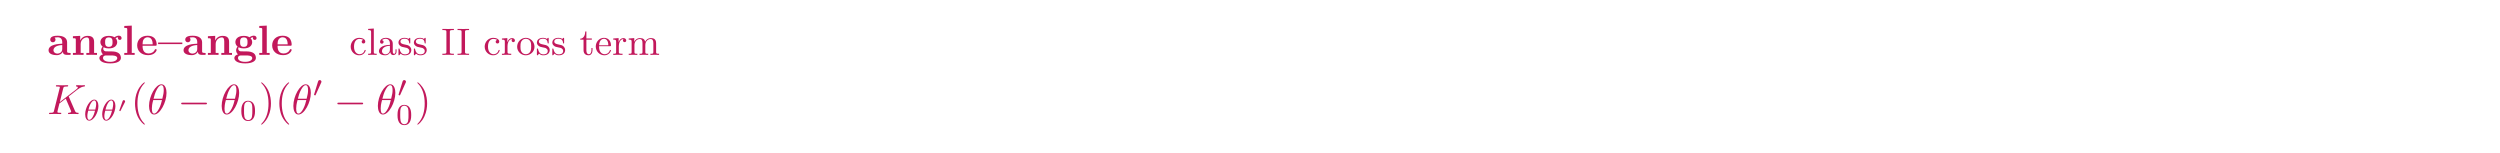
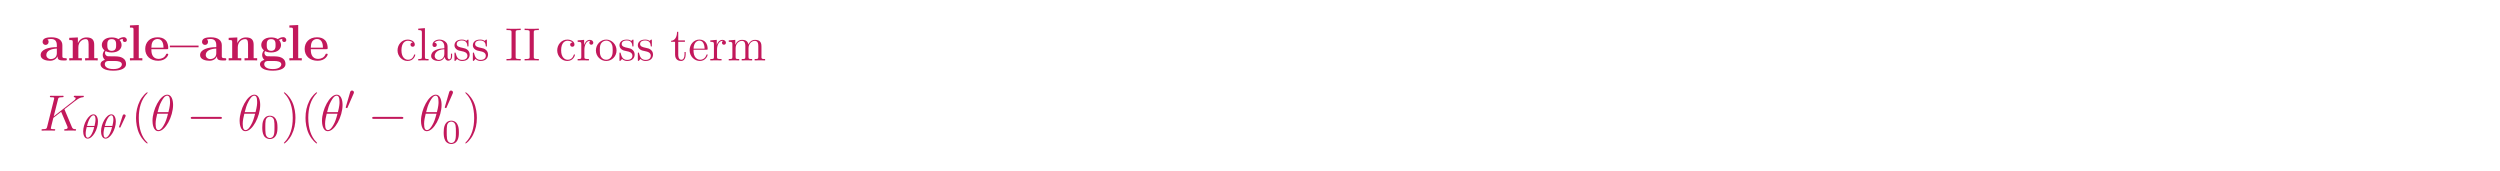
- <svg xmlns="http://www.w3.org/2000/svg" xmlns:xlink="http://www.w3.org/1999/xlink" width="578.884pt" height="35.358pt" viewBox="0 0 578.884 35.358">
+ <svg xmlns="http://www.w3.org/2000/svg" xmlns:xlink="http://www.w3.org/1999/xlink" width="578.884pt" height="39.556pt" viewBox="0 0 578.884 39.556">
  <defs>
    <g>
      <g id="glyph-0-0">
-         <path d="M 5.406 -0.234 C 5.406 -0.453 5.281 -0.453 5.156 -0.453 C 4.562 -0.469 4.562 -0.594 4.562 -0.828 L 4.562 -2.922 C 4.562 -3.797 3.859 -4.438 2.406 -4.438 C 1.844 -4.438 0.656 -4.391 0.656 -3.531 C 0.656 -3.094 1 -2.922 1.266 -2.922 C 1.562 -2.922 1.875 -3.125 1.875 -3.531 C 1.875 -3.828 1.688 -3.984 1.656 -4.016 C 1.938 -4.062 2.25 -4.078 2.359 -4.078 C 3.094 -4.078 3.438 -3.672 3.438 -2.922 L 3.438 -2.594 C 2.75 -2.562 0.266 -2.469 0.266 -1.062 C 0.266 -0.125 1.484 0.062 2.156 0.062 C 2.938 0.062 3.391 -0.344 3.609 -0.75 C 3.609 -0.453 3.609 0 4.625 0 L 5.094 0 C 5.297 0 5.406 0 5.406 -0.234 Z M 3.438 -1.359 C 3.438 -0.422 2.547 -0.297 2.297 -0.297 C 1.797 -0.297 1.406 -0.641 1.406 -1.062 C 1.406 -2.125 2.953 -2.266 3.438 -2.281 Z M 3.438 -1.359 " />
+         <path d="M 6.406 -0.266 C 6.406 -0.516 6.297 -0.516 6.125 -0.516 C 5.375 -0.516 5.375 -0.703 5.375 -0.984 L 5.375 -3.531 C 5.375 -4.625 4.516 -5.359 2.844 -5.359 C 2.188 -5.359 0.797 -5.297 0.797 -4.312 C 0.797 -3.812 1.172 -3.594 1.484 -3.594 C 1.844 -3.594 2.188 -3.844 2.188 -4.297 C 2.188 -4.516 2.109 -4.734 1.906 -4.859 C 2.297 -4.969 2.578 -4.969 2.797 -4.969 C 3.609 -4.969 4.094 -4.516 4.094 -3.547 L 4.094 -3.078 C 2.219 -3.078 0.344 -2.562 0.344 -1.234 C 0.344 -0.172 1.719 0.078 2.531 0.078 C 3.438 0.078 4.016 -0.422 4.266 -0.953 C 4.266 -0.516 4.266 0 5.453 0 L 6.062 0 C 6.297 0 6.406 0 6.406 -0.266 Z M 4.094 -1.641 C 4.094 -0.531 3.094 -0.312 2.719 -0.312 C 2.141 -0.312 1.656 -0.703 1.656 -1.25 C 1.656 -2.328 2.938 -2.703 4.094 -2.75 Z M 4.094 -1.641 " />
      </g>
      <g id="glyph-0-1">
-         <path d="M 6.016 0 L 6.016 -0.453 L 5.344 -0.453 L 5.344 -3 C 5.344 -4.016 4.812 -4.406 3.828 -4.406 C 2.891 -4.406 2.375 -3.844 2.125 -3.344 L 2.125 -4.406 L 0.438 -4.328 L 0.438 -3.859 C 1.047 -3.859 1.109 -3.859 1.109 -3.484 L 1.109 -0.453 L 0.438 -0.453 L 0.438 0 L 1.672 -0.031 L 2.906 0 L 2.906 -0.453 L 2.234 -0.453 L 2.234 -2.5 C 2.234 -3.562 3.078 -4.047 3.688 -4.047 C 4.016 -4.047 4.219 -3.844 4.219 -3.094 L 4.219 -0.453 L 3.547 -0.453 L 3.547 0 L 4.781 -0.031 Z M 6.016 0 " />
+         <path d="M 7.094 0 L 7.094 -0.516 L 6.281 -0.516 L 6.281 -3.625 C 6.281 -4.75 5.797 -5.328 4.5 -5.328 C 3.641 -5.328 2.906 -4.906 2.5 -4.016 L 2.5 -5.328 L 0.5 -5.234 L 0.5 -4.719 C 1.234 -4.719 1.312 -4.719 1.312 -4.266 L 1.312 -0.516 L 0.5 -0.516 L 0.5 0 C 0.766 -0.031 1.625 -0.031 1.953 -0.031 C 2.281 -0.031 3.141 -0.031 3.422 0 L 3.422 -0.516 L 2.609 -0.516 L 2.609 -3.031 C 2.609 -4.312 3.547 -4.938 4.312 -4.938 C 4.75 -4.938 4.984 -4.656 4.984 -3.75 L 4.984 -0.516 L 4.172 -0.516 L 4.172 0 C 4.453 -0.031 5.297 -0.031 5.625 -0.031 C 5.969 -0.031 6.828 -0.031 7.094 0 Z M 7.094 0 " />
      </g>
      <g id="glyph-0-2">
-         <path d="M 5.453 -3.891 C 5.453 -4.109 5.297 -4.453 4.844 -4.453 C 4.688 -4.453 4.234 -4.422 3.812 -4.078 C 3.625 -4.203 3.219 -4.406 2.5 -4.406 C 1.078 -4.406 0.547 -3.641 0.547 -2.953 C 0.547 -2.547 0.75 -2.156 1.062 -1.922 C 0.781 -1.578 0.719 -1.266 0.719 -1.062 C 0.719 -0.906 0.766 -0.438 1.156 -0.125 C 1.031 -0.094 0.312 0.125 0.312 0.734 C 0.312 1.234 0.844 1.969 2.812 1.969 C 4.531 1.969 5.297 1.391 5.297 0.703 C 5.297 0.406 5.219 -0.203 4.562 -0.531 C 4.016 -0.812 3.438 -0.812 2.5 -0.812 C 2.234 -0.812 1.797 -0.812 1.734 -0.828 C 1.312 -0.891 1.203 -1.266 1.203 -1.438 C 1.203 -1.531 1.25 -1.688 1.297 -1.766 C 1.75 -1.531 2.25 -1.5 2.5 -1.5 C 3.906 -1.5 4.438 -2.266 4.438 -2.953 C 4.438 -3.406 4.203 -3.734 4.047 -3.891 C 4.344 -4.047 4.547 -4.062 4.656 -4.078 C 4.641 -4.031 4.609 -3.938 4.609 -3.891 C 4.609 -3.641 4.781 -3.469 5.031 -3.469 C 5.297 -3.469 5.453 -3.656 5.453 -3.891 Z M 3.359 -2.953 C 3.359 -2.516 3.359 -1.859 2.5 -1.859 C 1.641 -1.859 1.641 -2.516 1.641 -2.953 C 1.641 -3.391 1.641 -4.047 2.5 -4.047 C 3.359 -4.047 3.359 -3.391 3.359 -2.953 Z M 4.453 0.734 C 4.453 1.078 4.078 1.609 2.812 1.609 C 1.641 1.609 1.156 1.156 1.156 0.719 C 1.156 0.125 1.766 0.125 1.906 0.125 L 3.047 0.125 C 3.359 0.125 4.453 0.125 4.453 0.734 Z M 4.453 0.734 " />
+         <path d="M 6.453 -4.734 C 6.453 -5.016 6.234 -5.391 5.734 -5.391 C 5.234 -5.391 4.75 -5.141 4.5 -4.938 C 4.016 -5.219 3.547 -5.328 2.938 -5.328 C 1.312 -5.328 0.656 -4.406 0.656 -3.578 C 0.656 -3.219 0.781 -2.734 1.281 -2.328 C 1.078 -2.109 0.859 -1.688 0.859 -1.266 C 0.859 -0.75 1.141 -0.312 1.391 -0.125 C 1.094 -0.062 0.359 0.219 0.359 0.891 C 0.359 1.578 1.141 2.375 3.312 2.375 C 5.281 2.375 6.266 1.734 6.266 0.859 C 6.266 -0.188 5.578 -0.531 5.281 -0.672 C 4.719 -0.953 3.969 -0.953 2.922 -0.953 C 2.625 -0.953 2.109 -0.953 2.047 -0.969 C 1.531 -1.047 1.391 -1.5 1.391 -1.734 C 1.391 -1.828 1.406 -2 1.531 -2.156 C 2.109 -1.844 2.766 -1.844 2.938 -1.844 C 4.578 -1.844 5.234 -2.75 5.234 -3.578 C 5.234 -4.188 4.891 -4.609 4.75 -4.734 C 5.094 -4.922 5.375 -4.969 5.578 -4.984 C 5.531 -4.938 5.5 -4.891 5.5 -4.734 C 5.5 -4.484 5.672 -4.266 5.969 -4.266 C 6.281 -4.266 6.453 -4.484 6.453 -4.734 Z M 3.969 -3.578 C 3.969 -3.047 3.969 -2.219 2.938 -2.219 C 1.922 -2.219 1.922 -3.047 1.922 -3.578 C 1.922 -4.125 1.922 -4.938 2.938 -4.938 C 3.969 -4.938 3.969 -4.125 3.969 -3.578 Z M 5.297 0.906 C 5.297 1.312 4.891 2 3.328 2 C 1.766 2 1.344 1.344 1.344 0.891 C 1.344 0.125 2.078 0.125 2.266 0.125 L 3.609 0.125 C 4.469 0.125 5.297 0.281 5.297 0.906 Z M 5.297 0.906 " />
      </g>
      <g id="glyph-0-3">
-         <path d="M 2.859 0 L 2.859 -0.453 L 2.188 -0.453 L 2.188 -6.781 L 0.453 -6.703 L 0.453 -6.25 C 1.062 -6.25 1.141 -6.25 1.141 -5.875 L 1.141 -0.453 L 0.453 -0.453 L 0.453 0 L 1.656 -0.031 Z M 2.859 0 " />
+         <path d="M 3.391 0 L 3.391 -0.516 L 2.562 -0.516 L 2.562 -8.203 L 0.516 -8.109 L 0.516 -7.609 C 1.25 -7.609 1.344 -7.609 1.344 -7.141 L 1.344 -0.516 L 0.516 -0.516 L 0.516 0 C 0.797 -0.031 1.625 -0.031 1.953 -0.031 C 2.266 -0.031 3.109 -0.031 3.391 0 Z M 3.391 0 " />
      </g>
      <g id="glyph-0-4">
-         <path d="M 4.828 -1.141 C 4.828 -1.328 4.641 -1.328 4.594 -1.328 C 4.438 -1.328 4.406 -1.266 4.359 -1.109 C 4.141 -0.641 3.594 -0.328 2.953 -0.328 C 1.578 -0.328 1.562 -1.641 1.562 -2.125 L 4.516 -2.125 C 4.734 -2.125 4.828 -2.125 4.828 -2.391 C 4.828 -2.703 4.766 -3.406 4.281 -3.906 C 3.922 -4.25 3.406 -4.438 2.734 -4.438 C 1.156 -4.438 0.312 -3.422 0.312 -2.203 C 0.312 -0.891 1.297 0.062 2.859 0.062 C 4.406 0.062 4.828 -0.984 4.828 -1.141 Z M 3.906 -2.453 L 1.562 -2.453 C 1.578 -2.844 1.594 -3.25 1.797 -3.562 C 2.047 -3.969 2.453 -4.078 2.734 -4.078 C 3.875 -4.078 3.891 -2.797 3.906 -2.453 Z M 3.906 -2.453 " />
+         <path d="M 5.688 -1.391 C 5.688 -1.562 5.516 -1.562 5.438 -1.562 C 5.25 -1.562 5.234 -1.531 5.172 -1.375 C 4.859 -0.609 4.078 -0.359 3.516 -0.359 C 1.797 -0.359 1.781 -1.953 1.781 -2.609 L 5.344 -2.609 C 5.625 -2.609 5.688 -2.609 5.688 -2.906 C 5.688 -3.266 5.609 -4.156 5.062 -4.703 C 4.562 -5.203 3.906 -5.359 3.219 -5.359 C 1.375 -5.359 0.359 -4.156 0.359 -2.656 C 0.359 -1 1.578 0.078 3.375 0.078 C 5.156 0.078 5.688 -1.188 5.688 -1.391 Z M 4.594 -2.953 L 1.781 -2.953 C 1.812 -3.438 1.828 -3.906 2.062 -4.328 C 2.297 -4.703 2.703 -4.969 3.219 -4.969 C 4.484 -4.969 4.594 -3.547 4.594 -2.953 Z M 4.594 -2.953 " />
      </g>
      <g id="glyph-0-5">
-         <path d="M 5.609 -2.5 L 5.609 -2.859 L 0 -2.859 L 0 -2.5 Z M 5.609 -2.5 " />
+         <path d="M 6.641 -3.047 L 6.641 -3.438 L 0 -3.438 L 0 -3.047 Z M 6.641 -3.047 " />
      </g>
      <g id="glyph-1-0">
-         <path d="M 3.766 -1.047 C 3.766 -1.156 3.672 -1.156 3.641 -1.156 C 3.547 -1.156 3.547 -1.141 3.484 -0.984 C 3.281 -0.375 2.797 -0.156 2.344 -0.156 C 1.781 -0.156 1.062 -0.609 1.062 -1.906 C 1.062 -3.281 1.766 -3.703 2.297 -3.703 C 2.406 -3.703 2.875 -3.688 3.203 -3.469 C 3.016 -3.422 2.844 -3.297 2.844 -3.047 C 2.844 -2.812 3.016 -2.641 3.25 -2.641 C 3.484 -2.641 3.672 -2.797 3.672 -3.062 C 3.672 -3.609 3.047 -3.953 2.281 -3.953 C 1.141 -3.953 0.297 -3 0.297 -1.906 C 0.297 -0.766 1.219 0.094 2.25 0.094 C 3.484 0.094 3.766 -0.969 3.766 -1.047 Z M 3.766 -1.047 " />
+         <path d="M 4.469 -1.281 C 4.469 -1.391 4.359 -1.391 4.328 -1.391 C 4.234 -1.391 4.219 -1.344 4.188 -1.281 C 3.875 -0.281 3.188 -0.156 2.781 -0.156 C 2.203 -0.156 1.266 -0.609 1.266 -2.344 C 1.266 -4.109 2.141 -4.562 2.719 -4.562 C 2.812 -4.562 3.5 -4.547 3.875 -4.156 C 3.422 -4.125 3.359 -3.812 3.359 -3.672 C 3.359 -3.391 3.562 -3.172 3.859 -3.172 C 4.141 -3.172 4.359 -3.359 4.359 -3.672 C 4.359 -4.406 3.531 -4.828 2.703 -4.828 C 1.359 -4.828 0.359 -3.672 0.359 -2.328 C 0.359 -0.953 1.438 0.125 2.688 0.125 C 4.125 0.125 4.469 -1.172 4.469 -1.281 Z M 4.469 -1.281 " />
      </g>
      <g id="glyph-1-1">
-         <path d="M 2.297 0 L 2.297 -0.266 C 1.719 -0.266 1.625 -0.266 1.625 -0.672 L 1.625 -6.109 L 0.312 -6.016 L 0.312 -5.75 C 0.922 -5.75 1 -5.688 1 -5.25 L 1 -0.672 C 1 -0.266 0.906 -0.266 0.312 -0.266 L 0.312 0 C 0.734 -0.016 0.906 -0.031 1.297 -0.031 C 1.719 -0.031 1.875 -0.016 2.297 0 Z M 2.297 0 " />
+         <path d="M 2.75 0 L 2.75 -0.328 C 2.031 -0.328 1.906 -0.328 1.906 -0.812 L 1.906 -7.484 L 0.359 -7.359 L 0.359 -7.031 C 1.109 -7.031 1.203 -6.953 1.203 -6.422 L 1.203 -0.812 C 1.203 -0.328 1.078 -0.328 0.359 -0.328 L 0.359 0 L 1.547 -0.031 Z M 2.75 0 " />
      </g>
      <g id="glyph-1-2">
-         <path d="M 4.375 -0.781 L 4.375 -1.281 L 4.141 -1.281 L 4.141 -0.797 C 4.141 -0.703 4.141 -0.25 3.812 -0.25 C 3.5 -0.25 3.5 -0.672 3.5 -0.812 L 3.5 -2.359 C 3.5 -2.859 3.5 -3.156 3.109 -3.531 C 2.781 -3.812 2.359 -3.953 1.906 -3.953 C 1.172 -3.953 0.562 -3.578 0.562 -3.016 C 0.562 -2.734 0.734 -2.594 0.969 -2.594 C 1.203 -2.594 1.375 -2.766 1.375 -3 C 1.375 -3.375 0.984 -3.422 0.984 -3.422 C 1.219 -3.641 1.641 -3.734 1.891 -3.734 C 2.344 -3.734 2.844 -3.391 2.844 -2.625 L 2.844 -2.328 C 2.375 -2.312 1.703 -2.266 1.125 -1.984 C 0.484 -1.672 0.297 -1.219 0.297 -0.859 C 0.297 -0.141 1.141 0.094 1.734 0.094 C 2.469 0.094 2.797 -0.391 2.922 -0.641 C 2.969 -0.266 3.219 0.047 3.609 0.047 C 3.828 0.047 4.375 -0.078 4.375 -0.781 Z M 2.844 -1.25 C 2.844 -0.391 2.188 -0.125 1.797 -0.125 C 1.391 -0.125 1 -0.422 1 -0.859 C 1 -1.438 1.5 -2.062 2.844 -2.109 Z M 2.844 -1.25 " />
+         <path d="M 5.203 -0.953 L 5.203 -1.562 L 4.938 -1.562 L 4.938 -0.953 C 4.938 -0.328 4.672 -0.266 4.547 -0.266 C 4.188 -0.266 4.156 -0.75 4.156 -0.812 L 4.156 -2.969 C 4.156 -3.422 4.156 -3.844 3.766 -4.234 C 3.344 -4.656 2.797 -4.828 2.281 -4.828 C 1.406 -4.828 0.656 -4.328 0.656 -3.609 C 0.656 -3.281 0.875 -3.109 1.156 -3.109 C 1.453 -3.109 1.656 -3.328 1.656 -3.594 C 1.656 -3.734 1.594 -4.094 1.094 -4.094 C 1.391 -4.469 1.922 -4.594 2.266 -4.594 C 2.797 -4.594 3.406 -4.172 3.406 -3.219 L 3.406 -2.812 C 2.859 -2.781 2.109 -2.75 1.422 -2.422 C 0.609 -2.062 0.344 -1.5 0.344 -1.031 C 0.344 -0.156 1.391 0.125 2.062 0.125 C 2.781 0.125 3.281 -0.312 3.484 -0.812 C 3.531 -0.391 3.812 0.062 4.328 0.062 C 4.547 0.062 5.203 -0.094 5.203 -0.953 Z M 3.406 -1.516 C 3.406 -0.484 2.625 -0.125 2.141 -0.125 C 1.625 -0.125 1.172 -0.5 1.172 -1.031 C 1.172 -1.625 1.625 -2.516 3.406 -2.594 Z M 3.406 -1.516 " />
      </g>
      <g id="glyph-1-3">
-         <path d="M 3.266 -1.125 C 3.266 -1.531 3.078 -1.766 2.891 -1.969 C 2.594 -2.25 2.281 -2.312 1.625 -2.438 C 1.391 -2.484 0.75 -2.594 0.75 -3.109 C 0.75 -3.391 0.953 -3.75 1.75 -3.75 C 2.703 -3.75 2.766 -3.016 2.781 -2.797 C 2.797 -2.703 2.797 -2.641 2.906 -2.641 C 3.031 -2.641 3.031 -2.703 3.031 -2.875 L 3.031 -3.719 C 3.031 -3.875 3.031 -3.953 2.922 -3.953 C 2.875 -3.953 2.859 -3.953 2.75 -3.844 C 2.734 -3.828 2.656 -3.75 2.594 -3.703 C 2.328 -3.891 2.047 -3.953 1.75 -3.953 C 0.594 -3.953 0.297 -3.297 0.297 -2.859 C 0.297 -2.578 0.422 -2.344 0.625 -2.156 C 0.922 -1.875 1.266 -1.812 1.703 -1.734 C 2.156 -1.641 2.312 -1.625 2.5 -1.469 C 2.594 -1.406 2.812 -1.234 2.812 -0.906 C 2.812 -0.125 1.922 -0.125 1.797 -0.125 C 0.906 -0.125 0.672 -0.875 0.562 -1.344 C 0.531 -1.438 0.531 -1.484 0.422 -1.484 C 0.297 -1.484 0.297 -1.422 0.297 -1.266 L 0.297 -0.125 C 0.297 0.016 0.297 0.094 0.406 0.094 C 0.453 0.094 0.469 0.094 0.625 -0.078 C 0.656 -0.125 0.766 -0.25 0.797 -0.297 C 1.172 0.078 1.578 0.094 1.797 0.094 C 2.875 0.094 3.266 -0.531 3.266 -1.125 Z M 3.266 -1.125 " />
+         <path d="M 3.875 -1.375 C 3.875 -1.953 3.562 -2.281 3.422 -2.406 C 3.078 -2.75 2.656 -2.828 2.203 -2.922 C 1.594 -3.047 0.875 -3.188 0.875 -3.812 C 0.875 -4.188 1.156 -4.625 2.078 -4.625 C 3.266 -4.625 3.328 -3.656 3.344 -3.328 C 3.359 -3.219 3.469 -3.219 3.469 -3.219 C 3.609 -3.219 3.609 -3.281 3.609 -3.484 L 3.609 -4.578 C 3.609 -4.75 3.609 -4.828 3.5 -4.828 C 3.438 -4.828 3.422 -4.828 3.281 -4.703 C 3.25 -4.656 3.141 -4.562 3.094 -4.531 C 2.688 -4.828 2.25 -4.828 2.078 -4.828 C 0.766 -4.828 0.359 -4.109 0.359 -3.5 C 0.359 -3.125 0.531 -2.828 0.812 -2.594 C 1.172 -2.312 1.469 -2.25 2.25 -2.094 C 2.484 -2.047 3.359 -1.875 3.359 -1.094 C 3.359 -0.547 2.984 -0.125 2.141 -0.125 C 1.234 -0.125 0.859 -0.734 0.641 -1.656 C 0.609 -1.797 0.609 -1.828 0.5 -1.828 C 0.359 -1.828 0.359 -1.75 0.359 -1.562 L 0.359 -0.141 C 0.359 0.047 0.359 0.125 0.469 0.125 C 0.531 0.125 0.547 0.109 0.75 -0.094 C 0.766 -0.125 0.766 -0.141 0.953 -0.344 C 1.438 0.109 1.922 0.125 2.141 0.125 C 3.391 0.125 3.875 -0.609 3.875 -1.375 Z M 3.875 -1.375 " />
      </g>
      <g id="glyph-1-4">
-         <path d="M 2.969 0 L 2.969 -0.266 L 2.75 -0.266 C 2.047 -0.266 2.031 -0.375 2.031 -0.703 L 2.031 -5.328 C 2.031 -5.641 2.047 -5.75 2.75 -5.75 L 2.969 -5.75 L 2.969 -6.016 C 2.609 -6 2.016 -6 1.625 -6 C 1.25 -6 0.656 -6 0.297 -6.016 L 0.297 -5.75 L 0.516 -5.75 C 1.219 -5.75 1.234 -5.641 1.234 -5.328 L 1.234 -0.703 C 1.234 -0.375 1.219 -0.266 0.516 -0.266 L 0.297 -0.266 L 0.297 0 C 0.656 -0.031 1.25 -0.031 1.625 -0.031 C 2.016 -0.031 2.609 -0.031 2.969 0 Z M 2.969 0 " />
+         <path d="M 3.594 0 L 3.594 -0.328 L 3.312 -0.328 C 2.453 -0.328 2.422 -0.453 2.422 -0.844 L 2.422 -6.516 C 2.422 -6.906 2.453 -7.031 3.312 -7.031 L 3.594 -7.031 L 3.594 -7.359 C 3.219 -7.328 2.359 -7.328 1.953 -7.328 C 1.531 -7.328 0.672 -7.328 0.297 -7.359 L 0.297 -7.031 L 0.578 -7.031 C 1.438 -7.031 1.469 -6.906 1.469 -6.516 L 1.469 -0.844 C 1.469 -0.453 1.438 -0.328 0.578 -0.328 L 0.297 -0.328 L 0.297 0 C 0.672 -0.031 1.531 -0.031 1.938 -0.031 C 2.359 -0.031 3.219 -0.031 3.594 0 Z M 3.594 0 " />
      </g>
      <g id="glyph-1-5">
-         <path d="M 3.281 -3.344 C 3.281 -3.625 3.016 -3.891 2.625 -3.891 C 2.094 -3.891 1.734 -3.531 1.531 -2.984 L 1.516 -2.984 L 1.516 -3.891 L 0.266 -3.797 L 0.266 -3.531 C 0.859 -3.531 0.938 -3.469 0.938 -3.031 L 0.938 -0.672 C 0.938 -0.266 0.844 -0.266 0.266 -0.266 L 0.266 0 C 0.734 -0.016 0.844 -0.031 1.297 -0.031 L 2.422 0 L 2.422 -0.266 L 2.234 -0.266 C 1.594 -0.266 1.562 -0.375 1.562 -0.703 L 1.562 -2.016 C 1.562 -2.375 1.672 -3.672 2.672 -3.672 C 2.656 -3.656 2.516 -3.547 2.516 -3.344 C 2.516 -3.109 2.703 -2.953 2.906 -2.953 C 3.078 -2.953 3.281 -3.078 3.281 -3.344 Z M 3.281 -3.344 " />
+         <path d="M 3.922 -4.109 C 3.922 -4.453 3.594 -4.766 3.125 -4.766 C 2.344 -4.766 1.953 -4.047 1.797 -3.578 L 1.797 -4.766 L 0.297 -4.641 L 0.297 -4.312 C 1.062 -4.312 1.141 -4.234 1.141 -3.703 L 1.141 -0.812 C 1.141 -0.328 1.031 -0.328 0.297 -0.328 L 0.297 0 L 1.531 -0.031 C 1.969 -0.031 2.469 -0.031 2.906 0 L 2.906 -0.328 L 2.672 -0.328 C 1.875 -0.328 1.859 -0.453 1.859 -0.844 L 1.859 -2.5 C 1.859 -3.562 2.312 -4.531 3.125 -4.531 C 3.203 -4.531 3.219 -4.531 3.25 -4.516 C 3.219 -4.5 3 -4.375 3 -4.094 C 3 -3.797 3.219 -3.641 3.453 -3.641 C 3.656 -3.641 3.922 -3.766 3.922 -4.109 Z M 3.922 -4.109 " />
      </g>
      <g id="glyph-1-6">
-         <path d="M 4.266 -1.875 C 4.266 -3.031 3.344 -3.953 2.266 -3.953 C 1.141 -3.953 0.25 -3 0.25 -1.875 C 0.25 -0.781 1.172 0.094 2.25 0.094 C 3.375 0.094 4.266 -0.797 4.266 -1.875 Z M 3.5 -1.953 C 3.5 -1.625 3.5 -1.125 3.281 -0.734 C 3.047 -0.328 2.641 -0.156 2.266 -0.156 C 1.828 -0.156 1.453 -0.375 1.25 -0.719 C 1.016 -1.078 1.016 -1.547 1.016 -1.953 C 1.016 -2.281 1.016 -2.781 1.234 -3.141 C 1.5 -3.594 1.938 -3.734 2.25 -3.734 C 2.766 -3.734 3.125 -3.453 3.297 -3.141 C 3.5 -2.781 3.5 -2.328 3.5 -1.953 Z M 3.5 -1.953 " />
+         <path d="M 5.078 -2.312 C 5.078 -3.688 4 -4.828 2.703 -4.828 C 1.344 -4.828 0.297 -3.656 0.297 -2.312 C 0.297 -0.922 1.422 0.125 2.688 0.125 C 3.984 0.125 5.078 -0.938 5.078 -2.312 Z M 4.188 -2.391 C 4.188 -2 4.188 -1.422 3.953 -0.953 C 3.703 -0.469 3.234 -0.156 2.703 -0.156 C 2.234 -0.156 1.75 -0.375 1.469 -0.875 C 1.203 -1.344 1.203 -2 1.203 -2.391 C 1.203 -2.812 1.203 -3.391 1.453 -3.875 C 1.75 -4.359 2.25 -4.594 2.688 -4.594 C 3.156 -4.594 3.625 -4.359 3.906 -3.891 C 4.188 -3.422 4.188 -2.797 4.188 -2.391 Z M 4.188 -2.391 " />
      </g>
      <g id="glyph-1-7">
-         <path d="M 3.016 -1.094 L 3.016 -1.594 L 2.766 -1.594 L 2.766 -1.125 C 2.766 -0.469 2.5 -0.156 2.172 -0.156 C 1.594 -0.156 1.594 -0.922 1.594 -1.078 L 1.594 -3.531 L 2.859 -3.531 L 2.859 -3.797 L 1.594 -3.797 L 1.594 -5.422 L 1.344 -5.422 C 1.328 -4.672 1.016 -3.766 0.172 -3.75 L 0.172 -3.531 L 0.938 -3.531 L 0.938 -1.094 C 0.938 -0.109 1.641 0.094 2.109 0.094 C 2.703 0.094 3.016 -0.469 3.016 -1.094 Z M 3.016 -1.094 " />
+         <path d="M 3.578 -1.344 L 3.578 -1.953 L 3.312 -1.953 L 3.312 -1.359 C 3.312 -0.562 2.984 -0.156 2.594 -0.156 C 1.859 -0.156 1.859 -1.125 1.859 -1.312 L 1.859 -4.312 L 3.406 -4.312 L 3.406 -4.641 L 1.859 -4.641 L 1.859 -6.625 L 1.594 -6.625 C 1.578 -5.75 1.266 -4.594 0.203 -4.547 L 0.203 -4.312 L 1.125 -4.312 L 1.125 -1.344 C 1.125 -0.016 2.125 0.125 2.516 0.125 C 3.281 0.125 3.578 -0.641 3.578 -1.344 Z M 3.578 -1.344 " />
      </g>
      <g id="glyph-1-8">
-         <path d="M 3.766 -1.047 C 3.766 -1.109 3.719 -1.156 3.641 -1.156 C 3.547 -1.156 3.531 -1.094 3.516 -1.062 C 3.219 -0.172 2.438 -0.156 2.297 -0.156 C 1.875 -0.156 1.516 -0.391 1.312 -0.688 C 1.016 -1.125 1.016 -1.641 1.016 -2.016 L 3.531 -2.016 C 3.719 -2.016 3.766 -2.016 3.766 -2.203 C 3.766 -3.109 3.266 -3.953 2.141 -3.953 C 1.078 -3.953 0.25 -3.031 0.25 -1.938 C 0.25 -0.781 1.188 0.094 2.25 0.094 C 3.328 0.094 3.766 -0.844 3.766 -1.047 Z M 3.156 -2.234 L 1.016 -2.234 C 1.094 -3.594 1.891 -3.734 2.141 -3.734 C 2.625 -3.734 3.156 -3.359 3.156 -2.234 Z M 3.156 -2.234 " />
+         <path d="M 4.469 -1.281 C 4.469 -1.391 4.391 -1.406 4.328 -1.406 C 4.234 -1.406 4.219 -1.344 4.188 -1.266 C 3.812 -0.156 2.844 -0.156 2.734 -0.156 C 2.203 -0.156 1.766 -0.469 1.516 -0.875 C 1.203 -1.391 1.203 -2.109 1.203 -2.484 L 4.203 -2.484 C 4.438 -2.484 4.469 -2.484 4.469 -2.719 C 4.469 -3.781 3.891 -4.828 2.547 -4.828 C 1.297 -4.828 0.297 -3.719 0.297 -2.375 C 0.297 -0.922 1.438 0.125 2.672 0.125 C 3.984 0.125 4.469 -1.078 4.469 -1.281 Z M 3.766 -2.719 L 1.203 -2.719 C 1.266 -4.328 2.172 -4.594 2.547 -4.594 C 3.656 -4.594 3.766 -3.141 3.766 -2.719 Z M 3.766 -2.719 " />
      </g>
      <g id="glyph-1-9">
-         <path d="M 7.344 0 L 7.344 -0.266 C 6.891 -0.266 6.672 -0.266 6.656 -0.547 L 6.656 -2.234 C 6.656 -3 6.656 -3.25 6.375 -3.578 C 6.188 -3.797 5.828 -3.891 5.422 -3.891 C 4.797 -3.891 4.359 -3.531 4.109 -3.062 C 4.016 -3.578 3.656 -3.891 2.922 -3.891 C 2.219 -3.891 1.781 -3.438 1.594 -3.031 L 1.594 -3.891 L 0.312 -3.797 L 0.312 -3.531 C 0.906 -3.531 0.984 -3.469 0.984 -3.031 L 0.984 -0.672 C 0.984 -0.266 0.891 -0.266 0.312 -0.266 L 0.312 0 C 0.719 -0.016 0.891 -0.031 1.312 -0.031 C 1.734 -0.031 1.844 -0.016 2.312 0 L 2.312 -0.266 C 1.734 -0.266 1.641 -0.266 1.641 -0.672 L 1.641 -2.281 C 1.641 -3.234 2.328 -3.672 2.859 -3.672 C 3.344 -3.672 3.5 -3.328 3.5 -2.719 L 3.5 -0.672 C 3.5 -0.266 3.406 -0.266 2.812 -0.266 L 2.812 0 C 3.234 -0.016 3.406 -0.031 3.828 -0.031 C 4.25 -0.031 4.359 -0.016 4.828 0 L 4.828 -0.266 C 4.25 -0.266 4.156 -0.266 4.156 -0.672 L 4.156 -2.281 C 4.156 -3.234 4.844 -3.672 5.359 -3.672 C 5.844 -3.672 6.016 -3.328 6.016 -2.719 L 6.016 -0.672 C 6.016 -0.266 5.906 -0.266 5.328 -0.266 L 5.328 0 C 5.75 -0.016 5.906 -0.031 6.344 -0.031 C 6.766 -0.031 6.875 -0.016 7.344 0 Z M 7.344 0 " />
+         <path d="M 8.766 0 L 8.766 -0.328 C 8.203 -0.328 7.938 -0.328 7.922 -0.656 L 7.922 -2.719 C 7.922 -3.641 7.922 -3.984 7.594 -4.359 C 7.438 -4.547 7.078 -4.766 6.453 -4.766 C 5.547 -4.766 5.078 -4.125 4.891 -3.703 C 4.75 -4.641 3.953 -4.766 3.453 -4.766 C 2.672 -4.766 2.172 -4.297 1.859 -3.641 L 1.859 -4.766 L 0.344 -4.641 L 0.344 -4.312 C 1.094 -4.312 1.188 -4.234 1.188 -3.703 L 1.188 -0.812 C 1.188 -0.328 1.062 -0.328 0.344 -0.328 L 0.344 0 L 1.562 -0.031 L 2.766 0 L 2.766 -0.328 C 2.047 -0.328 1.938 -0.328 1.938 -0.812 L 1.938 -2.797 C 1.938 -3.922 2.703 -4.531 3.391 -4.531 C 4.062 -4.531 4.188 -3.953 4.188 -3.328 L 4.188 -0.812 C 4.188 -0.328 4.062 -0.328 3.344 -0.328 L 3.344 0 L 4.562 -0.031 L 5.766 0 L 5.766 -0.328 C 5.047 -0.328 4.922 -0.328 4.922 -0.812 L 4.922 -2.797 C 4.922 -3.922 5.688 -4.531 6.375 -4.531 C 7.062 -4.531 7.188 -3.953 7.188 -3.328 L 7.188 -0.812 C 7.188 -0.328 7.062 -0.328 6.344 -0.328 L 6.344 0 L 7.562 -0.031 Z M 8.766 0 " />
      </g>
      <g id="glyph-2-0">
-         <path d="M 7.234 -0.203 C 7.234 -0.297 7.125 -0.297 7.047 -0.297 C 6.641 -0.312 6.516 -0.406 6.375 -0.75 L 4.984 -3.953 C 4.969 -3.984 4.938 -4.062 4.938 -4.094 C 4.938 -4.094 5.109 -4.234 5.219 -4.312 L 6.922 -5.641 C 7.844 -6.312 8.219 -6.344 8.516 -6.375 C 8.594 -6.391 8.703 -6.391 8.703 -6.578 C 8.703 -6.609 8.672 -6.688 8.594 -6.688 C 8.375 -6.688 8.125 -6.656 7.891 -6.656 C 7.547 -6.656 7.156 -6.688 6.812 -6.688 C 6.734 -6.688 6.625 -6.688 6.625 -6.484 C 6.625 -6.422 6.672 -6.391 6.734 -6.375 C 6.953 -6.359 7.047 -6.312 7.047 -6.172 C 7.047 -6 6.75 -5.766 6.688 -5.719 L 2.875 -2.781 L 3.656 -5.922 C 3.75 -6.281 3.766 -6.375 4.484 -6.375 C 4.719 -6.375 4.812 -6.375 4.812 -6.578 C 4.812 -6.656 4.734 -6.688 4.672 -6.688 L 3.422 -6.656 L 2.156 -6.688 C 2.094 -6.688 1.969 -6.688 1.969 -6.5 C 1.969 -6.375 2.047 -6.375 2.25 -6.375 C 2.375 -6.375 2.547 -6.375 2.672 -6.359 C 2.828 -6.344 2.891 -6.312 2.891 -6.203 C 2.891 -6.156 2.875 -6.141 2.844 -6.016 L 1.531 -0.766 C 1.438 -0.375 1.422 -0.297 0.641 -0.297 C 0.484 -0.297 0.375 -0.297 0.375 -0.125 C 0.375 0 0.484 0 0.516 0 L 1.766 -0.031 L 2.391 -0.016 C 2.609 -0.016 2.812 0 3.016 0 C 3.094 0 3.219 0 3.219 -0.203 C 3.219 -0.297 3.125 -0.297 2.938 -0.297 C 2.578 -0.297 2.312 -0.297 2.312 -0.484 C 2.312 -0.547 2.359 -0.766 2.391 -0.906 L 2.781 -2.453 L 4.25 -3.578 L 5.375 -0.953 C 5.5 -0.688 5.5 -0.672 5.5 -0.609 C 5.5 -0.312 5.078 -0.297 4.984 -0.297 C 4.875 -0.297 4.766 -0.297 4.766 -0.109 C 4.766 0 4.906 0 4.906 0 C 5.297 0 5.719 -0.031 6.109 -0.031 C 6.312 -0.031 6.844 0 7.062 0 C 7.109 0 7.234 0 7.234 -0.203 Z M 7.234 -0.203 " />
+         <path d="M 8.547 -0.219 C 8.547 -0.344 8.453 -0.344 8.328 -0.344 C 7.891 -0.359 7.734 -0.453 7.562 -0.875 L 5.922 -4.781 C 5.906 -4.812 5.859 -4.906 5.859 -4.938 C 5.859 -4.938 5.859 -4.969 6.062 -5.125 L 7.219 -6.016 C 8.797 -7.25 9.328 -7.672 10.141 -7.734 C 10.219 -7.75 10.344 -7.75 10.344 -7.953 C 10.344 -8.016 10.297 -8.078 10.203 -8.078 C 10.078 -8.078 9.938 -8.062 9.812 -8.062 L 9.359 -8.062 C 8.984 -8.062 8.594 -8.078 8.25 -8.078 C 8.156 -8.078 8.016 -8.078 8.016 -7.859 C 8.016 -7.75 8.109 -7.734 8.172 -7.734 C 8.297 -7.719 8.453 -7.672 8.453 -7.516 C 8.453 -7.281 8.109 -6.984 8 -6.922 L 3.375 -3.312 L 4.359 -7.219 C 4.453 -7.625 4.484 -7.734 5.328 -7.734 C 5.547 -7.734 5.656 -7.734 5.656 -7.953 C 5.656 -8.078 5.531 -8.078 5.469 -8.078 C 5.266 -8.078 5.016 -8.062 4.797 -8.062 L 3.391 -8.062 C 3.188 -8.062 2.922 -8.078 2.703 -8.078 C 2.609 -8.078 2.484 -8.078 2.484 -7.859 C 2.484 -7.734 2.594 -7.734 2.766 -7.734 C 3.484 -7.734 3.484 -7.641 3.484 -7.516 C 3.484 -7.516 3.484 -7.422 3.438 -7.234 L 1.844 -0.875 C 1.734 -0.469 1.719 -0.344 0.891 -0.344 C 0.656 -0.344 0.547 -0.344 0.547 -0.125 C 0.547 0 0.656 0 0.719 0 C 0.953 0 1.188 -0.031 1.406 -0.031 L 2.797 -0.031 C 3.016 -0.031 3.266 0 3.484 0 C 3.578 0 3.719 0 3.719 -0.219 C 3.719 -0.344 3.609 -0.344 3.438 -0.344 C 2.703 -0.344 2.703 -0.438 2.703 -0.562 C 2.703 -0.641 2.781 -0.938 2.828 -1.125 L 3.281 -2.953 L 5.094 -4.359 L 6.547 -0.938 C 6.578 -0.859 6.594 -0.797 6.594 -0.703 C 6.594 -0.359 6.125 -0.344 6.016 -0.344 C 5.922 -0.344 5.797 -0.344 5.797 -0.125 C 5.797 0 5.922 0 5.969 0 C 6.375 0 6.812 -0.031 7.234 -0.031 L 7.797 -0.031 C 7.969 -0.031 8.172 0 8.344 0 C 8.422 0 8.547 0 8.547 -0.219 Z M 8.547 -0.219 " />
      </g>
      <g id="glyph-2-1">
-         <path d="M 4.453 -4.891 C 4.453 -5.531 4.281 -6.891 3.281 -6.891 C 1.922 -6.891 0.406 -4.141 0.406 -1.891 C 0.406 -0.984 0.688 0.109 1.578 0.109 C 2.969 0.109 4.453 -2.703 4.453 -4.891 Z M 3.484 -3.547 L 1.453 -3.547 C 1.609 -4.172 1.812 -4.953 2.203 -5.656 C 2.469 -6.141 2.828 -6.688 3.266 -6.688 C 3.75 -6.688 3.812 -6.047 3.812 -5.5 C 3.812 -5.016 3.734 -4.516 3.484 -3.547 Z M 3.406 -3.234 C 3.297 -2.781 3.094 -1.953 2.719 -1.25 C 2.375 -0.594 2 -0.109 1.578 -0.109 C 1.266 -0.109 1.062 -0.391 1.062 -1.297 C 1.062 -1.719 1.109 -2.281 1.375 -3.234 Z M 3.406 -3.234 " />
+         <path d="M 5.234 -5.953 C 5.234 -7.156 4.859 -8.328 3.891 -8.328 C 2.234 -8.328 0.469 -4.859 0.469 -2.266 C 0.469 -1.719 0.594 0.125 1.828 0.125 C 3.438 0.125 5.234 -3.266 5.234 -5.953 Z M 4.156 -4.281 L 1.656 -4.281 C 1.828 -4.984 2.078 -5.969 2.562 -6.812 C 2.938 -7.516 3.359 -8.094 3.875 -8.094 C 4.266 -8.094 4.531 -7.766 4.531 -6.625 C 4.531 -6.203 4.5 -5.609 4.156 -4.281 Z M 4.062 -3.922 C 3.766 -2.766 3.531 -2.016 3.094 -1.281 C 2.75 -0.672 2.344 -0.125 1.844 -0.125 C 1.484 -0.125 1.188 -0.406 1.188 -1.578 C 1.188 -2.344 1.375 -3.141 1.562 -3.922 Z M 4.062 -3.922 " />
      </g>
      <g id="glyph-3-0">
-         <path d="M 3.5 -3.328 C 3.5 -4.047 3.219 -4.812 2.547 -4.812 C 1.531 -4.812 0.438 -2.984 0.438 -1.422 C 0.438 -0.609 0.75 0.062 1.375 0.062 C 2.422 0.062 3.5 -1.797 3.5 -3.328 Z M 2.781 -2.5 L 1.203 -2.5 C 1.547 -3.969 2.141 -4.625 2.547 -4.625 C 2.984 -4.625 2.984 -3.859 2.984 -3.734 C 2.984 -3.469 2.922 -3.078 2.781 -2.5 Z M 2.719 -2.25 C 2.531 -1.5 2.375 -1.141 2.172 -0.797 C 1.953 -0.438 1.688 -0.125 1.375 -0.125 C 1 -0.125 0.938 -0.641 0.938 -1.016 C 0.938 -1.469 1.078 -2 1.141 -2.25 Z M 2.719 -2.25 " />
+         <path d="M 3.766 -3.859 C 3.766 -4.844 3.391 -5.547 2.734 -5.547 C 1.562 -5.547 0.344 -3.359 0.344 -1.594 C 0.344 -0.844 0.609 0.078 1.391 0.078 C 2.531 0.078 3.766 -2.062 3.766 -3.859 Z M 2.969 -2.859 L 1.234 -2.859 C 1.594 -4.453 2.25 -5.328 2.734 -5.328 C 3.203 -5.328 3.203 -4.484 3.203 -4.328 C 3.203 -3.891 3.062 -3.25 2.969 -2.859 Z M 2.891 -2.594 C 2.531 -1.016 1.875 -0.141 1.391 -0.141 C 0.969 -0.141 0.922 -0.766 0.922 -1.141 C 0.922 -1.625 1.078 -2.266 1.156 -2.594 Z M 2.891 -2.594 " />
      </g>
      <g id="glyph-4-0">
-         <path d="M 1.812 -2.453 C 1.812 -2.609 1.656 -2.734 1.5 -2.734 C 1.312 -2.734 1.25 -2.562 1.234 -2.516 L 0.484 -0.391 C 0.453 -0.328 0.453 -0.312 0.453 -0.312 C 0.453 -0.25 0.609 -0.188 0.656 -0.188 C 0.703 -0.188 0.719 -0.203 0.75 -0.266 L 1.766 -2.281 C 1.797 -2.328 1.812 -2.375 1.812 -2.453 Z M 1.812 -2.453 " />
+         <path d="M 1.906 -2.969 C 1.906 -3.172 1.719 -3.297 1.547 -3.297 C 1.359 -3.297 1.266 -3.172 1.219 -3.047 L 0.391 -0.469 C 0.359 -0.391 0.359 -0.375 0.359 -0.375 C 0.359 -0.297 0.547 -0.234 0.609 -0.234 C 0.656 -0.234 0.688 -0.281 0.703 -0.328 L 1.844 -2.766 C 1.891 -2.859 1.906 -2.891 1.906 -2.969 Z M 1.906 -2.969 " />
      </g>
      <g id="glyph-5-0">
-         <path d="M 3.234 2.344 C 3.234 2.312 3.234 2.297 3.078 2.125 C 1.844 0.906 1.531 -0.953 1.531 -2.453 C 1.531 -4.141 1.906 -5.844 3.109 -7.078 C 3.234 -7.188 3.234 -7.203 3.234 -7.234 C 3.234 -7.312 3.203 -7.344 3.141 -7.344 C 3.047 -7.344 2.156 -6.672 1.578 -5.422 C 1.078 -4.359 0.969 -3.266 0.969 -2.453 C 0.969 -1.688 1.078 -0.5 1.609 0.609 C 2.203 1.812 3.047 2.453 3.141 2.453 C 3.203 2.453 3.234 2.422 3.234 2.344 Z M 3.234 2.344 " />
+         <path d="M 3.844 2.875 C 3.844 2.844 3.844 2.812 3.641 2.609 C 2.453 1.422 1.797 -0.531 1.797 -2.938 C 1.797 -5.234 2.359 -7.219 3.719 -8.609 C 3.844 -8.719 3.844 -8.734 3.844 -8.781 C 3.844 -8.844 3.781 -8.875 3.734 -8.875 C 3.578 -8.875 2.609 -8.016 2.031 -6.859 C 1.438 -5.672 1.156 -4.406 1.156 -2.938 C 1.156 -1.891 1.328 -0.484 1.938 0.781 C 2.641 2.203 3.609 2.969 3.734 2.969 C 3.781 2.969 3.844 2.938 3.844 2.875 Z M 3.844 2.875 " />
      </g>
      <g id="glyph-5-1">
-         <path d="M 2.828 -2.453 C 2.828 -3.203 2.719 -4.391 2.188 -5.5 C 1.594 -6.703 0.75 -7.344 0.656 -7.344 C 0.594 -7.344 0.562 -7.297 0.562 -7.234 C 0.562 -7.203 0.562 -7.188 0.75 -7.016 C 1.703 -6.047 2.266 -4.484 2.266 -2.453 C 2.266 -0.766 1.891 0.953 0.688 2.188 C 0.562 2.297 0.562 2.312 0.562 2.344 C 0.562 2.406 0.594 2.453 0.656 2.453 C 0.75 2.453 1.641 1.781 2.203 0.531 C 2.703 -0.531 2.828 -1.625 2.828 -2.453 Z M 2.828 -2.453 " />
+         <path d="M 3.328 -2.938 C 3.328 -3.844 3.219 -5.312 2.562 -6.688 C 1.859 -8.109 0.891 -8.875 0.75 -8.875 C 0.703 -8.875 0.656 -8.844 0.656 -8.781 C 0.656 -8.734 0.656 -8.719 0.859 -8.516 C 2.031 -7.328 2.703 -5.375 2.703 -2.953 C 2.703 -0.656 2.141 1.312 0.766 2.703 C 0.656 2.812 0.656 2.844 0.656 2.875 C 0.656 2.938 0.703 2.969 0.75 2.969 C 0.906 2.969 1.875 2.125 2.453 0.953 C 3.062 -0.25 3.328 -1.531 3.328 -2.938 Z M 3.328 -2.938 " />
      </g>
      <g id="glyph-6-0">
-         <path d="M 6.781 -2.453 C 6.781 -2.641 6.609 -2.641 6.469 -2.641 L 1.141 -2.641 C 1 -2.641 0.812 -2.641 0.812 -2.453 C 0.812 -2.25 1 -2.25 1.141 -2.25 L 6.469 -2.25 C 6.609 -2.25 6.781 -2.25 6.781 -2.453 Z M 6.781 -2.453 " />
+         <path d="M 8.203 -2.953 C 8.203 -3.188 7.984 -3.188 7.812 -3.188 L 1.375 -3.188 C 1.203 -3.188 0.984 -3.188 0.984 -2.953 C 0.984 -2.719 1.203 -2.719 1.375 -2.719 L 7.812 -2.719 C 7.984 -2.719 8.203 -2.719 8.203 -2.953 Z M 8.203 -2.953 " />
      </g>
      <g id="glyph-7-0">
-         <path d="M 3.531 -2.188 C 3.531 -2.938 3.438 -3.484 3.125 -3.953 C 2.922 -4.266 2.484 -4.547 1.938 -4.547 C 0.359 -4.547 0.359 -2.672 0.359 -2.188 C 0.359 -1.688 0.359 0.141 1.938 0.141 C 3.531 0.141 3.531 -1.688 3.531 -2.188 Z M 2.906 -2.266 C 2.906 -1.766 2.906 -1.266 2.812 -0.828 C 2.688 -0.203 2.219 -0.062 1.938 -0.062 C 1.625 -0.062 1.219 -0.234 1.078 -0.797 C 0.984 -1.203 0.984 -1.766 0.984 -2.266 C 0.984 -2.766 0.984 -3.297 1.078 -3.672 C 1.219 -4.203 1.656 -4.359 1.938 -4.359 C 2.312 -4.359 2.672 -4.125 2.797 -3.734 C 2.906 -3.359 2.906 -2.875 2.906 -2.266 Z M 2.906 -2.266 " />
+         <path d="M 3.844 -2.516 C 3.844 -3.359 3.766 -3.859 3.5 -4.375 C 3.156 -5.062 2.516 -5.234 2.094 -5.234 C 1.094 -5.234 0.734 -4.5 0.625 -4.281 C 0.344 -3.703 0.328 -2.922 0.328 -2.516 C 0.328 -2 0.344 -1.203 0.719 -0.562 C 1.094 0.016 1.672 0.172 2.094 0.172 C 2.469 0.172 3.141 0.047 3.531 -0.734 C 3.828 -1.297 3.844 -2 3.844 -2.516 Z M 3.156 -2.609 C 3.156 -2.141 3.156 -1.438 3.062 -1 C 2.891 -0.172 2.344 -0.062 2.094 -0.062 C 1.812 -0.062 1.281 -0.188 1.109 -1.016 C 1.031 -1.453 1.031 -2.203 1.031 -2.609 C 1.031 -3.156 1.031 -3.703 1.109 -4.141 C 1.281 -4.938 1.891 -5.016 2.094 -5.016 C 2.359 -5.016 2.891 -4.875 3.062 -4.172 C 3.156 -3.734 3.156 -3.141 3.156 -2.609 Z M 3.156 -2.609 " />
      </g>
      <g id="glyph-8-0">
-         <path d="M 2.047 -3.453 C 2.047 -3.656 1.859 -3.828 1.641 -3.828 C 1.375 -3.828 1.297 -3.594 1.266 -3.516 L 0.359 -0.547 L 0.328 -0.438 C 0.328 -0.344 0.547 -0.281 0.594 -0.281 C 0.656 -0.281 0.672 -0.312 0.703 -0.391 L 1.984 -3.234 C 2.016 -3.312 2.047 -3.359 2.047 -3.453 Z M 2.047 -3.453 " />
+         <path d="M 2.156 -3.984 C 2.156 -4.219 1.938 -4.406 1.703 -4.406 C 1.391 -4.406 1.312 -4.141 1.281 -4.047 L 0.281 -0.625 C 0.281 -0.609 0.25 -0.5 0.25 -0.5 C 0.25 -0.391 0.484 -0.328 0.547 -0.328 C 0.594 -0.328 0.625 -0.359 0.656 -0.438 L 2.109 -3.766 C 2.125 -3.797 2.156 -3.891 2.156 -3.984 Z M 2.156 -3.984 " />
      </g>
    </g>
  </defs>
  <g fill="rgb(76.076%, 9.412%, 35.686%)" fill-opacity="1">
-     <use xlink:href="#glyph-0-0" x="10.976" y="12.711" />
-     <use xlink:href="#glyph-0-1" x="16.446" y="12.711" />
-     <use xlink:href="#glyph-0-2" x="22.698" y="12.711" />
-     <use xlink:href="#glyph-0-3" x="28.324" y="12.711" />
-     <use xlink:href="#glyph-0-4" x="31.45" y="12.711" />
-     <use xlink:href="#glyph-0-5" x="36.608" y="12.711" />
-     <use xlink:href="#glyph-0-0" x="42.234" y="12.711" />
-     <use xlink:href="#glyph-0-1" x="47.704" y="12.711" />
-     <use xlink:href="#glyph-0-2" x="53.955" y="12.711" />
-     <use xlink:href="#glyph-0-3" x="59.582" y="12.711" />
-     <use xlink:href="#glyph-0-4" x="62.708" y="12.711" />
+     <use xlink:href="#glyph-0-0" x="9.067" y="13.994" />
+     <use xlink:href="#glyph-0-1" x="15.533" y="13.994" />
+     <use xlink:href="#glyph-0-2" x="22.922" y="13.994" />
+     <use xlink:href="#glyph-0-3" x="29.572" y="13.994" />
+     <use xlink:href="#glyph-0-4" x="33.267" y="13.994" />
+     <use xlink:href="#glyph-0-5" x="39.335" y="13.994" />
+     <use xlink:href="#glyph-0-0" x="45.985" y="13.994" />
+     <use xlink:href="#glyph-0-1" x="52.451" y="13.994" />
+     <use xlink:href="#glyph-0-2" x="59.84" y="13.994" />
+     <use xlink:href="#glyph-0-3" x="66.49" y="13.994" />
+     <use xlink:href="#glyph-0-4" x="70.185" y="13.994" />
  </g>
  <g fill="rgb(76.076%, 9.412%, 35.686%)" fill-opacity="1">
-     <use xlink:href="#glyph-1-0" x="80.908" y="12.711" />
-     <use xlink:href="#glyph-1-1" x="84.931" y="12.711" />
-     <use xlink:href="#glyph-1-2" x="87.445" y="12.711" />
-     <use xlink:href="#glyph-1-3" x="91.971" y="12.711" />
-     <use xlink:href="#glyph-1-3" x="95.541" y="12.711" />
+     <use xlink:href="#glyph-1-0" x="91.691" y="13.994" />
+     <use xlink:href="#glyph-1-1" x="96.486" y="13.994" />
+     <use xlink:href="#glyph-1-2" x="99.483" y="13.994" />
+     <use xlink:href="#glyph-1-3" x="104.877" y="13.994" />
+     <use xlink:href="#glyph-1-3" x="109.132" y="13.994" />
  </g>
  <g fill="rgb(76.076%, 9.412%, 35.686%)" fill-opacity="1">
-     <use xlink:href="#glyph-1-4" x="102.132" y="12.711" />
+     <use xlink:href="#glyph-1-4" x="116.979" y="13.994" />
  </g>
  <g fill="rgb(76.076%, 9.412%, 35.686%)" fill-opacity="1">
-     <use xlink:href="#glyph-1-4" x="105.646" y="12.711" />
+     <use xlink:href="#glyph-1-4" x="121.177" y="13.994" />
  </g>
  <g fill="rgb(76.076%, 9.412%, 35.686%)" fill-opacity="1">
-     <use xlink:href="#glyph-1-0" x="111.933" y="12.711" />
-     <use xlink:href="#glyph-1-5" x="115.956" y="12.711" />
-     <use xlink:href="#glyph-1-6" x="119.496" y="12.711" />
-     <use xlink:href="#glyph-1-3" x="124.022" y="12.711" />
-     <use xlink:href="#glyph-1-3" x="127.592" y="12.711" />
+     <use xlink:href="#glyph-1-0" x="128.665" y="13.994" />
+     <use xlink:href="#glyph-1-5" x="133.46" y="13.994" />
+     <use xlink:href="#glyph-1-6" x="137.685" y="13.994" />
+     <use xlink:href="#glyph-1-3" x="143.079" y="13.994" />
+     <use xlink:href="#glyph-1-3" x="147.334" y="13.994" />
  </g>
  <g fill="rgb(76.076%, 9.412%, 35.686%)" fill-opacity="1">
-     <use xlink:href="#glyph-1-7" x="134.183" y="12.711" />
-     <use xlink:href="#glyph-1-8" x="137.703" y="12.711" />
-     <use xlink:href="#glyph-1-5" x="141.729" y="12.711" />
-     <use xlink:href="#glyph-1-9" x="145.27" y="12.711" />
+     <use xlink:href="#glyph-1-7" x="155.192" y="13.994" />
+     <use xlink:href="#glyph-1-8" x="159.388" y="13.994" />
  </g>
  <g fill="rgb(76.076%, 9.412%, 35.686%)" fill-opacity="1">
-     <use xlink:href="#glyph-2-0" x="10.976" y="26.41" />
+     <use xlink:href="#glyph-1-5" x="164.172" y="13.994" />
+     <use xlink:href="#glyph-1-9" x="168.398" y="13.994" />
  </g>
  <g fill="rgb(76.076%, 9.412%, 35.686%)" fill-opacity="1">
-     <use xlink:href="#glyph-3-0" x="19.286" y="27.878" />
+     <use xlink:href="#glyph-2-0" x="9.067" y="30.25" />
  </g>
  <g fill="rgb(76.076%, 9.412%, 35.686%)" fill-opacity="1">
-     <use xlink:href="#glyph-3-0" x="23.225" y="27.878" />
+     <use xlink:href="#glyph-3-0" x="18.916" y="32.024" />
  </g>
  <g fill="rgb(76.076%, 9.412%, 35.686%)" fill-opacity="1">
-     <use xlink:href="#glyph-4-0" x="27.161" y="25.921" />
+     <use xlink:href="#glyph-3-0" x="23.051" y="32.024" />
  </g>
  <g fill="rgb(76.076%, 9.412%, 35.686%)" fill-opacity="1">
-     <use xlink:href="#glyph-5-0" x="30.297" y="26.41" />
+     <use xlink:href="#glyph-4-0" x="27.194" y="29.78" />
  </g>
  <g fill="rgb(76.076%, 9.412%, 35.686%)" fill-opacity="1">
-     <use xlink:href="#glyph-2-1" x="34.103" y="26.41" />
+     <use xlink:href="#glyph-5-0" x="30.341" y="30.25" />
  </g>
  <g fill="rgb(76.076%, 9.412%, 35.686%)" fill-opacity="1">
-     <use xlink:href="#glyph-6-0" x="41.142" y="26.41" />
+     <use xlink:href="#glyph-2-1" x="34.843" y="30.25" />
  </g>
  <g fill="rgb(76.076%, 9.412%, 35.686%)" fill-opacity="1">
-     <use xlink:href="#glyph-2-1" x="50.925" y="26.41" />
+     <use xlink:href="#glyph-6-0" x="43.182" y="30.25" />
  </g>
  <g fill="rgb(76.076%, 9.412%, 35.686%)" fill-opacity="1">
-     <use xlink:href="#glyph-7-0" x="55.521" y="27.878" />
+     <use xlink:href="#glyph-2-1" x="55.014" y="30.25" />
  </g>
  <g fill="rgb(76.076%, 9.412%, 35.686%)" fill-opacity="1">
-     <use xlink:href="#glyph-5-1" x="59.911" y="26.41" />
-     <use xlink:href="#glyph-5-0" x="63.716" y="26.41" />
+     <use xlink:href="#glyph-7-0" x="60.403" y="32.024" />
  </g>
  <g fill="rgb(76.076%, 9.412%, 35.686%)" fill-opacity="1">
-     <use xlink:href="#glyph-2-1" x="67.521" y="26.41" />
+     <use xlink:href="#glyph-5-1" x="65.083" y="30.25" />
+     <use xlink:href="#glyph-5-0" x="69.585" y="30.25" />
  </g>
  <g fill="rgb(76.076%, 9.412%, 35.686%)" fill-opacity="1">
-     <use xlink:href="#glyph-8-0" x="72.387" y="22.37" />
+     <use xlink:href="#glyph-2-1" x="74.087" y="30.25" />
  </g>
  <g fill="rgb(76.076%, 9.412%, 35.686%)" fill-opacity="1">
-     <use xlink:href="#glyph-6-0" x="77.307" y="26.41" />
+     <use xlink:href="#glyph-8-0" x="79.802" y="25.368" />
  </g>
  <g fill="rgb(76.076%, 9.412%, 35.686%)" fill-opacity="1">
-     <use xlink:href="#glyph-2-1" x="87.09" y="26.41" />
+     <use xlink:href="#glyph-6-0" x="85.194" y="30.25" />
  </g>
  <g fill="rgb(76.076%, 9.412%, 35.686%)" fill-opacity="1">
-     <use xlink:href="#glyph-8-0" x="91.957" y="22.37" />
+     <use xlink:href="#glyph-2-1" x="97.014" y="30.25" />
  </g>
  <g fill="rgb(76.076%, 9.412%, 35.686%)" fill-opacity="1">
-     <use xlink:href="#glyph-7-0" x="91.685" y="28.83" />
+     <use xlink:href="#glyph-8-0" x="102.733" y="25.368" />
  </g>
  <g fill="rgb(76.076%, 9.412%, 35.686%)" fill-opacity="1">
-     <use xlink:href="#glyph-5-1" x="96.074" y="26.41" />
+     <use xlink:href="#glyph-7-0" x="102.41" y="33.173" />
+   </g>
+   <g fill="rgb(76.076%, 9.412%, 35.686%)" fill-opacity="1">
+     <use xlink:href="#glyph-5-1" x="107.091" y="30.25" />
  </g>
</svg>
